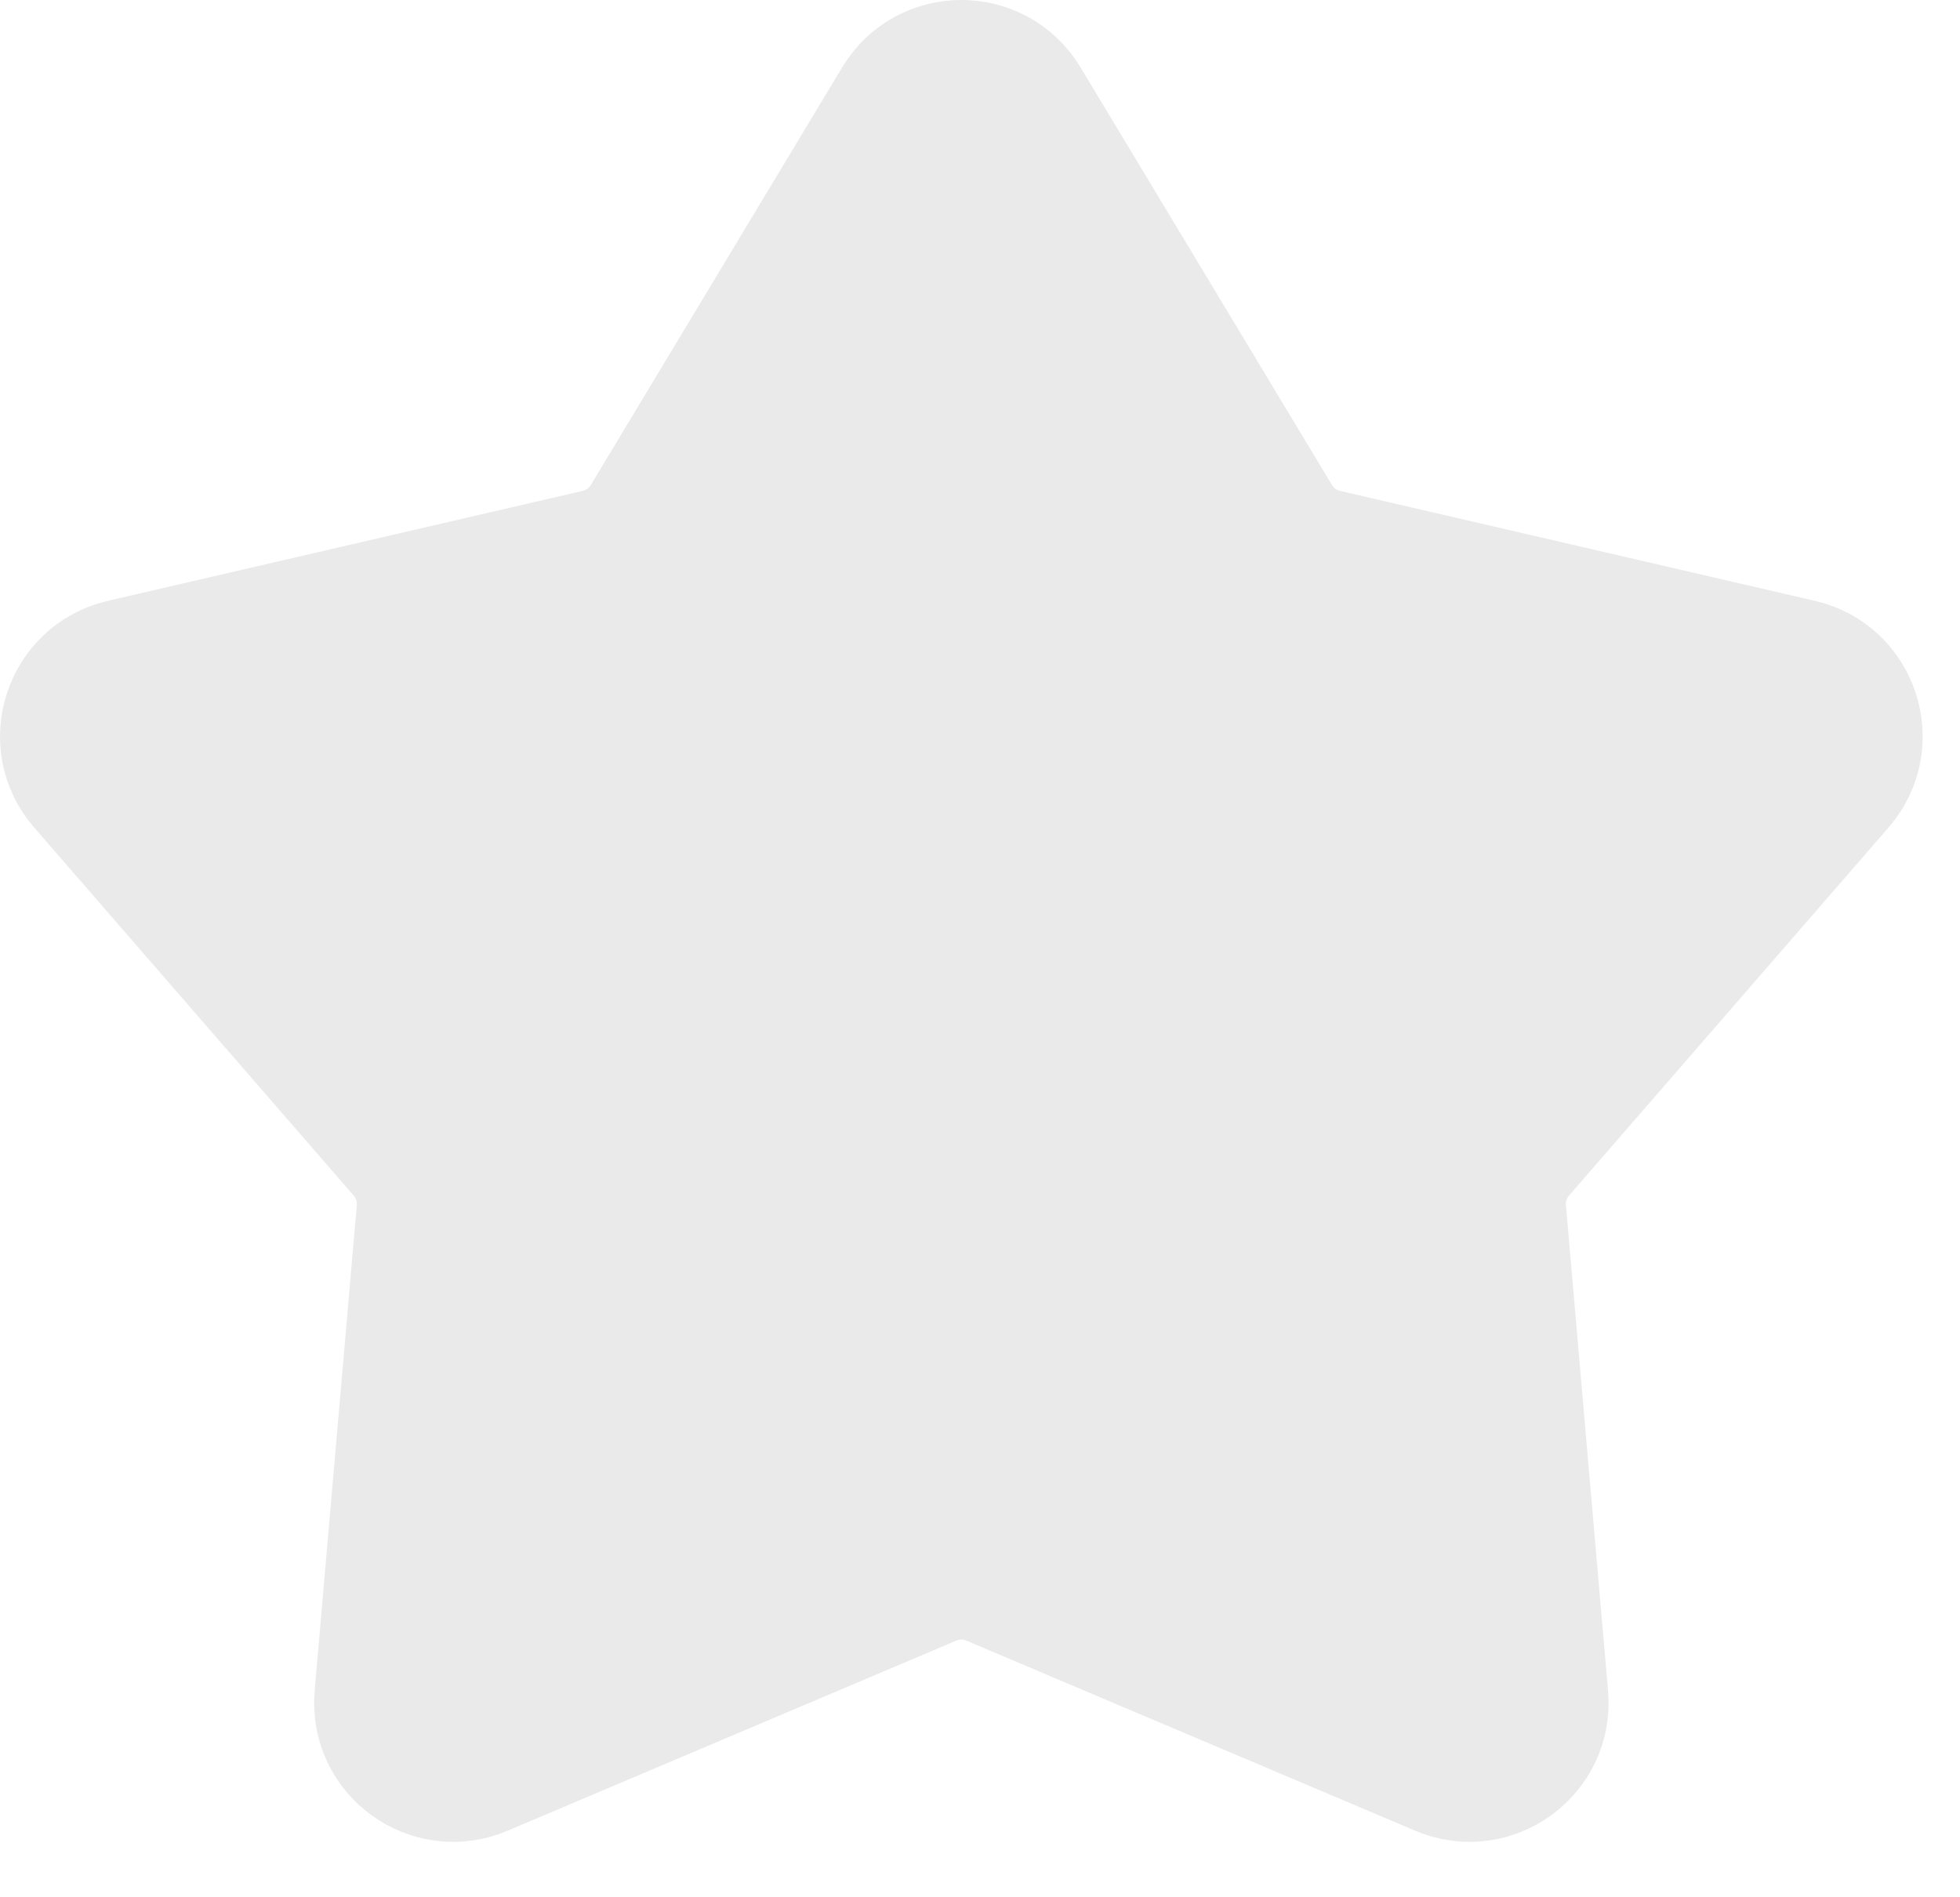
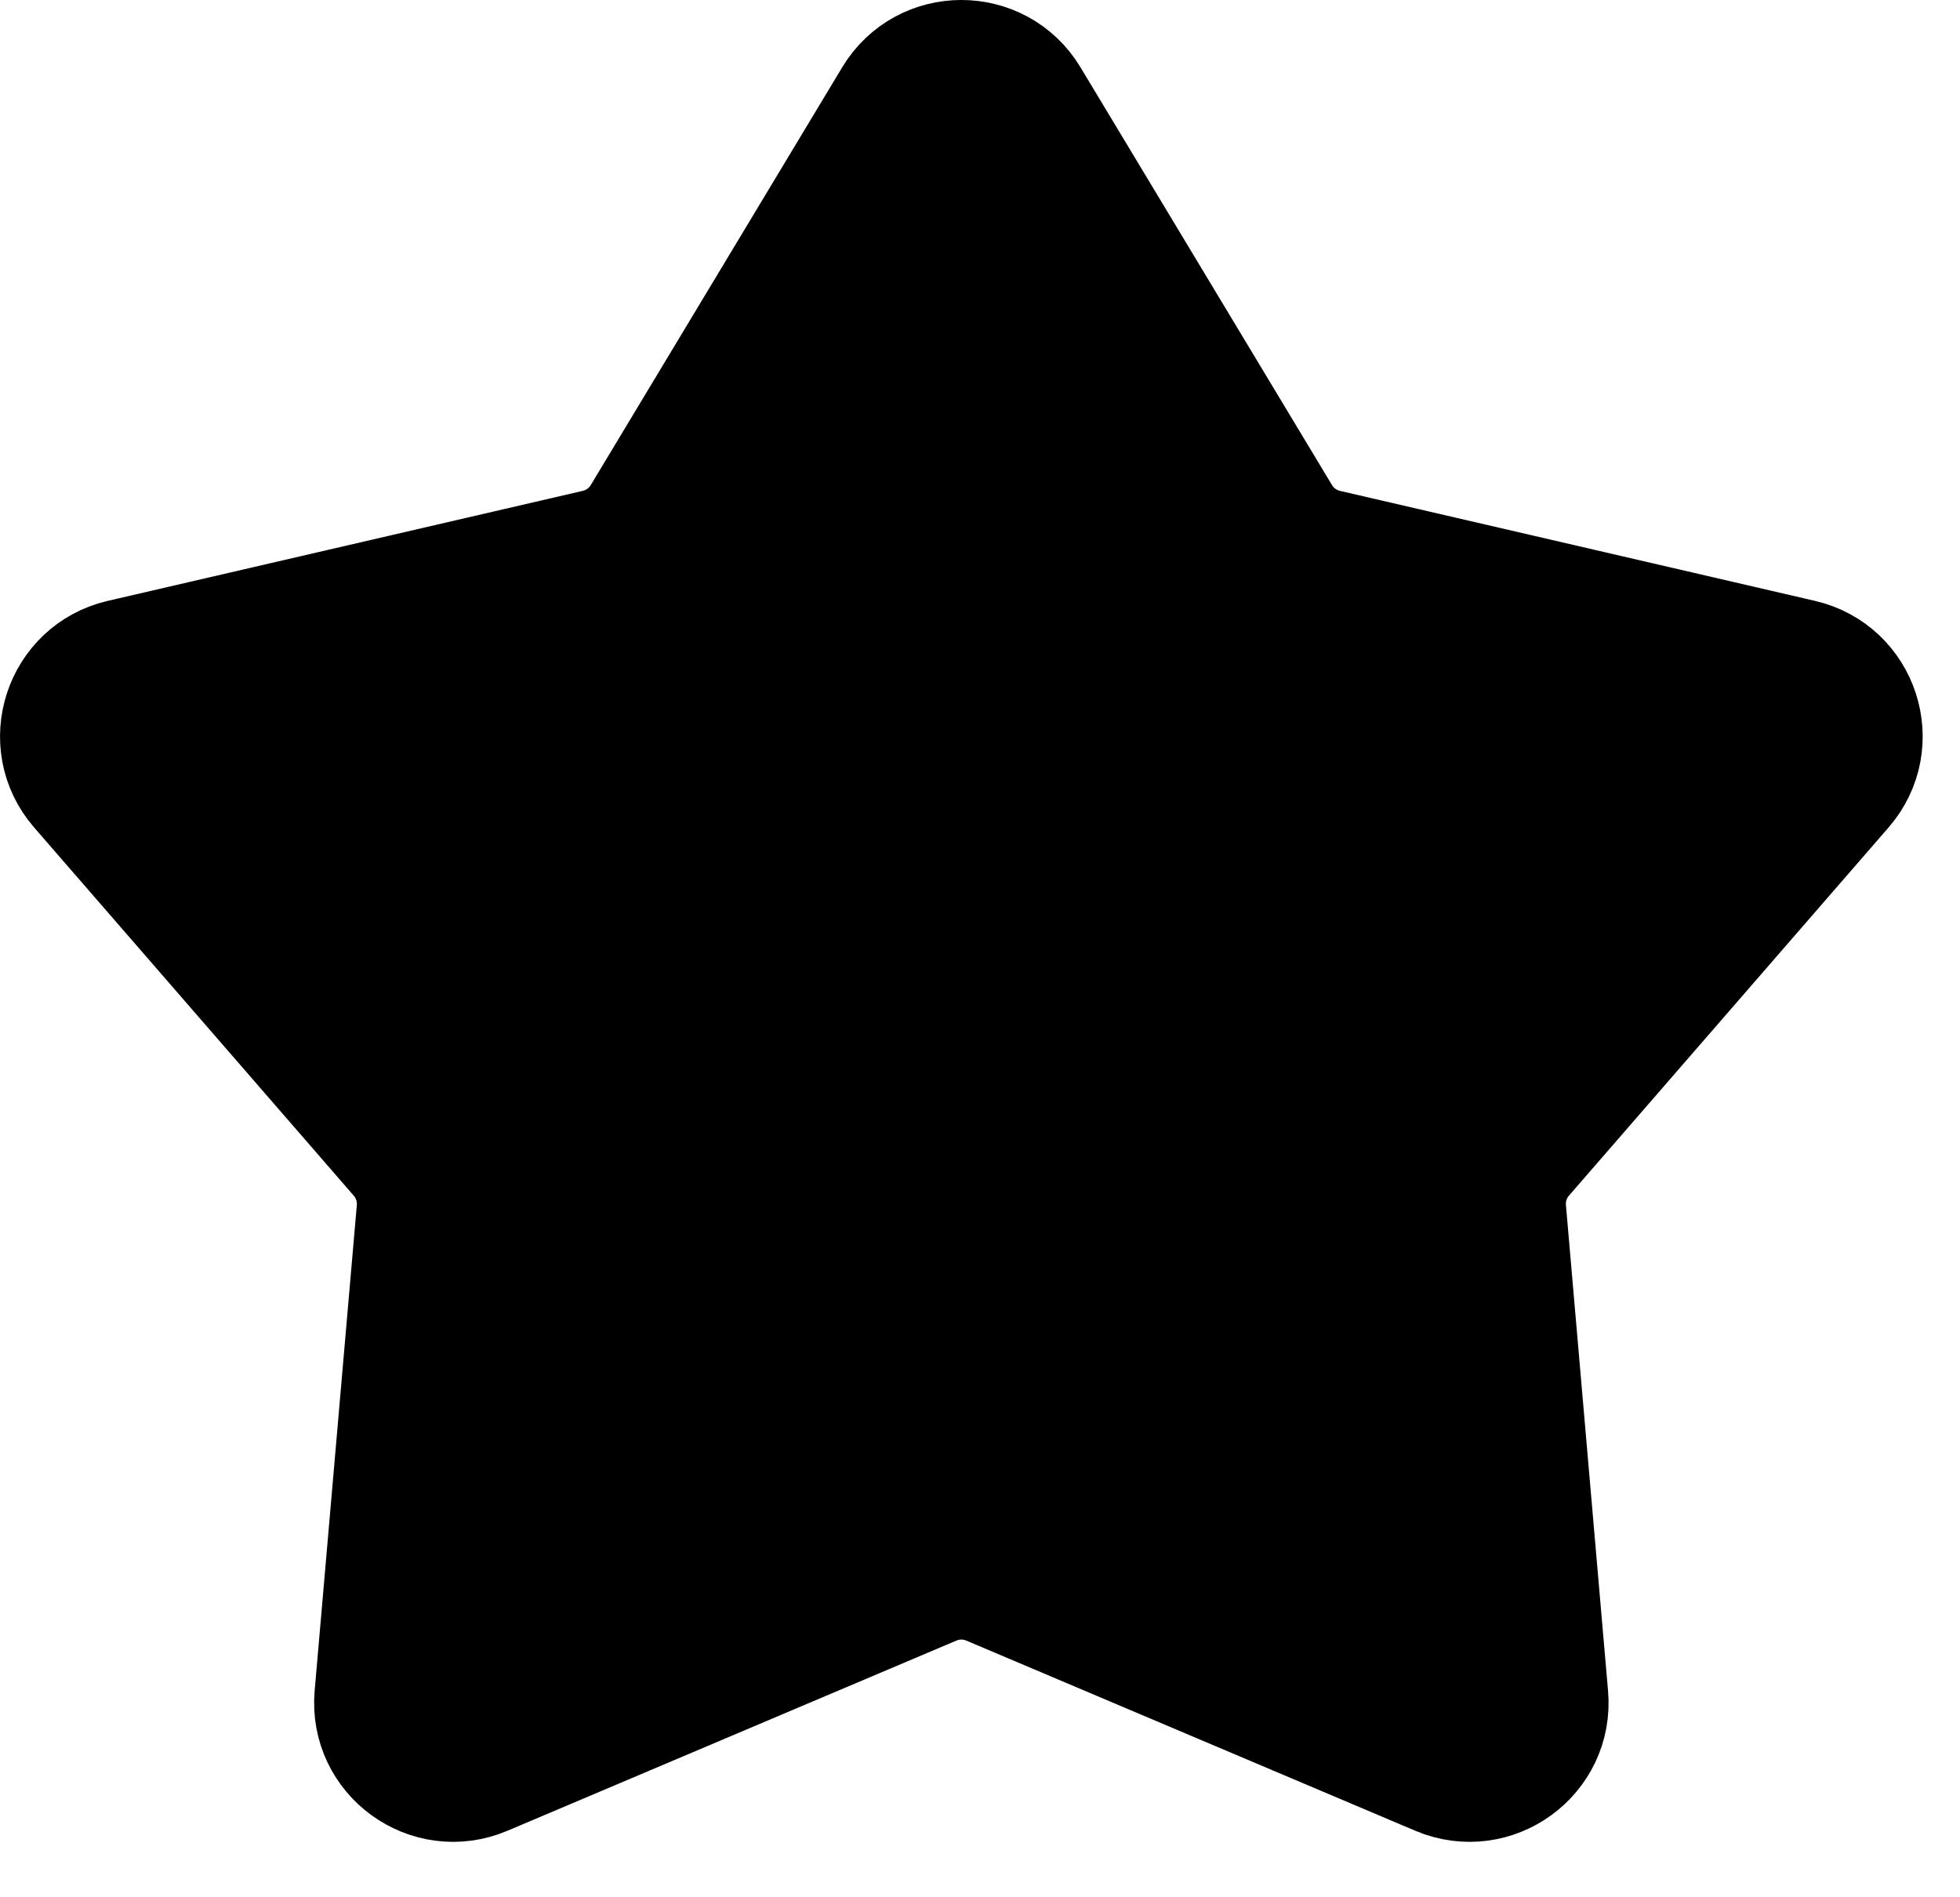
<svg xmlns="http://www.w3.org/2000/svg" width="31" height="30" viewBox="0 0 31 30" fill="none">
-   <path d="M14.177 1.581C14.643 0.806 15.767 0.806 16.233 1.581L20.21 8.188C20.377 8.467 20.651 8.665 20.967 8.739L28.48 10.479C29.361 10.683 29.708 11.751 29.115 12.434L24.06 18.258C23.847 18.503 23.742 18.824 23.771 19.148L24.437 26.831C24.516 27.732 23.607 28.392 22.774 28.039L15.673 25.031C15.374 24.904 15.036 24.904 14.737 25.031L7.637 28.039C6.804 28.392 5.895 27.732 5.973 26.831L6.64 19.148C6.668 18.824 6.563 18.503 6.35 18.258L1.295 12.434C0.702 11.751 1.05 10.683 1.931 10.479L9.443 8.739C9.76 8.665 10.033 8.467 10.201 8.188L14.177 1.581Z" fill="#EAEAEA" stroke="#EAEAEA" stroke-width="2" />
+   <path d="M14.177 1.581C14.643 0.806 15.767 0.806 16.233 1.581L20.21 8.188C20.377 8.467 20.651 8.665 20.967 8.739L28.48 10.479C29.361 10.683 29.708 11.751 29.115 12.434L24.06 18.258C23.847 18.503 23.742 18.824 23.771 19.148L24.437 26.831C24.516 27.732 23.607 28.392 22.774 28.039L15.673 25.031C15.374 24.904 15.036 24.904 14.737 25.031L7.637 28.039C6.804 28.392 5.895 27.732 5.973 26.831L6.64 19.148C6.668 18.824 6.563 18.503 6.35 18.258L1.295 12.434C0.702 11.751 1.05 10.683 1.931 10.479L9.443 8.739C9.76 8.665 10.033 8.467 10.201 8.188L14.177 1.581Z" fill="currentColor" stroke="currentColor" stroke-width="2" />
</svg>
